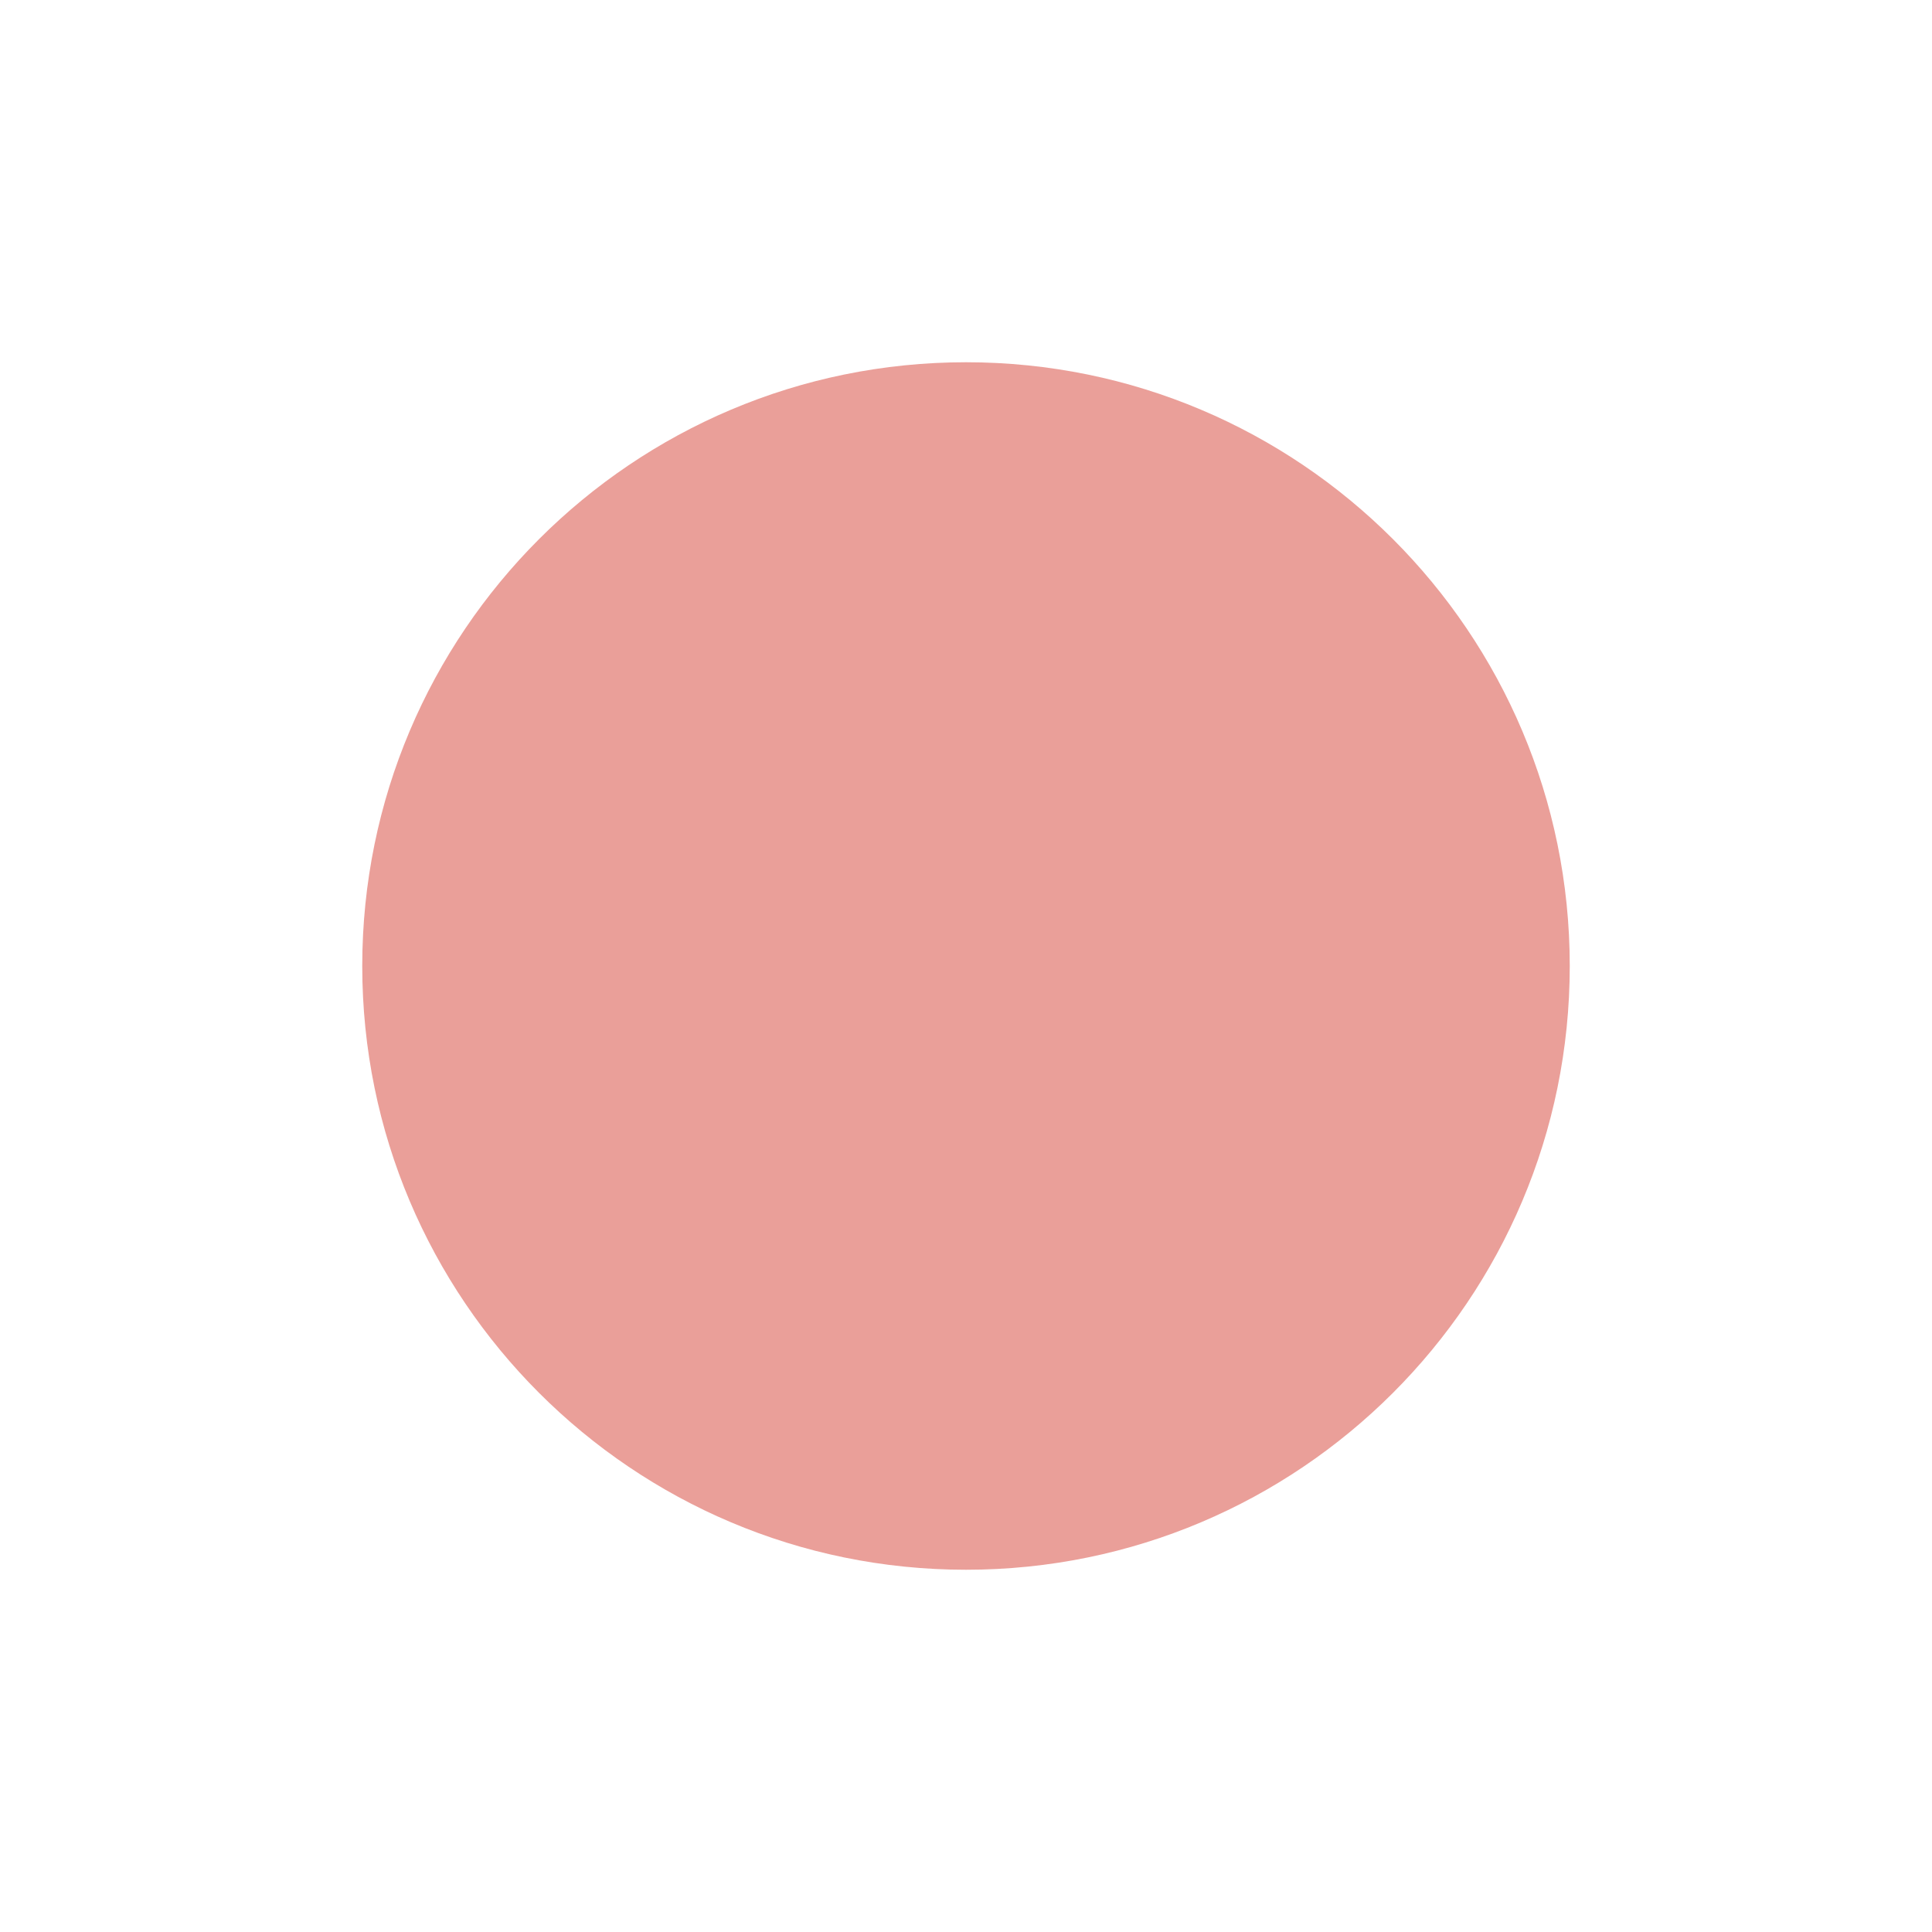
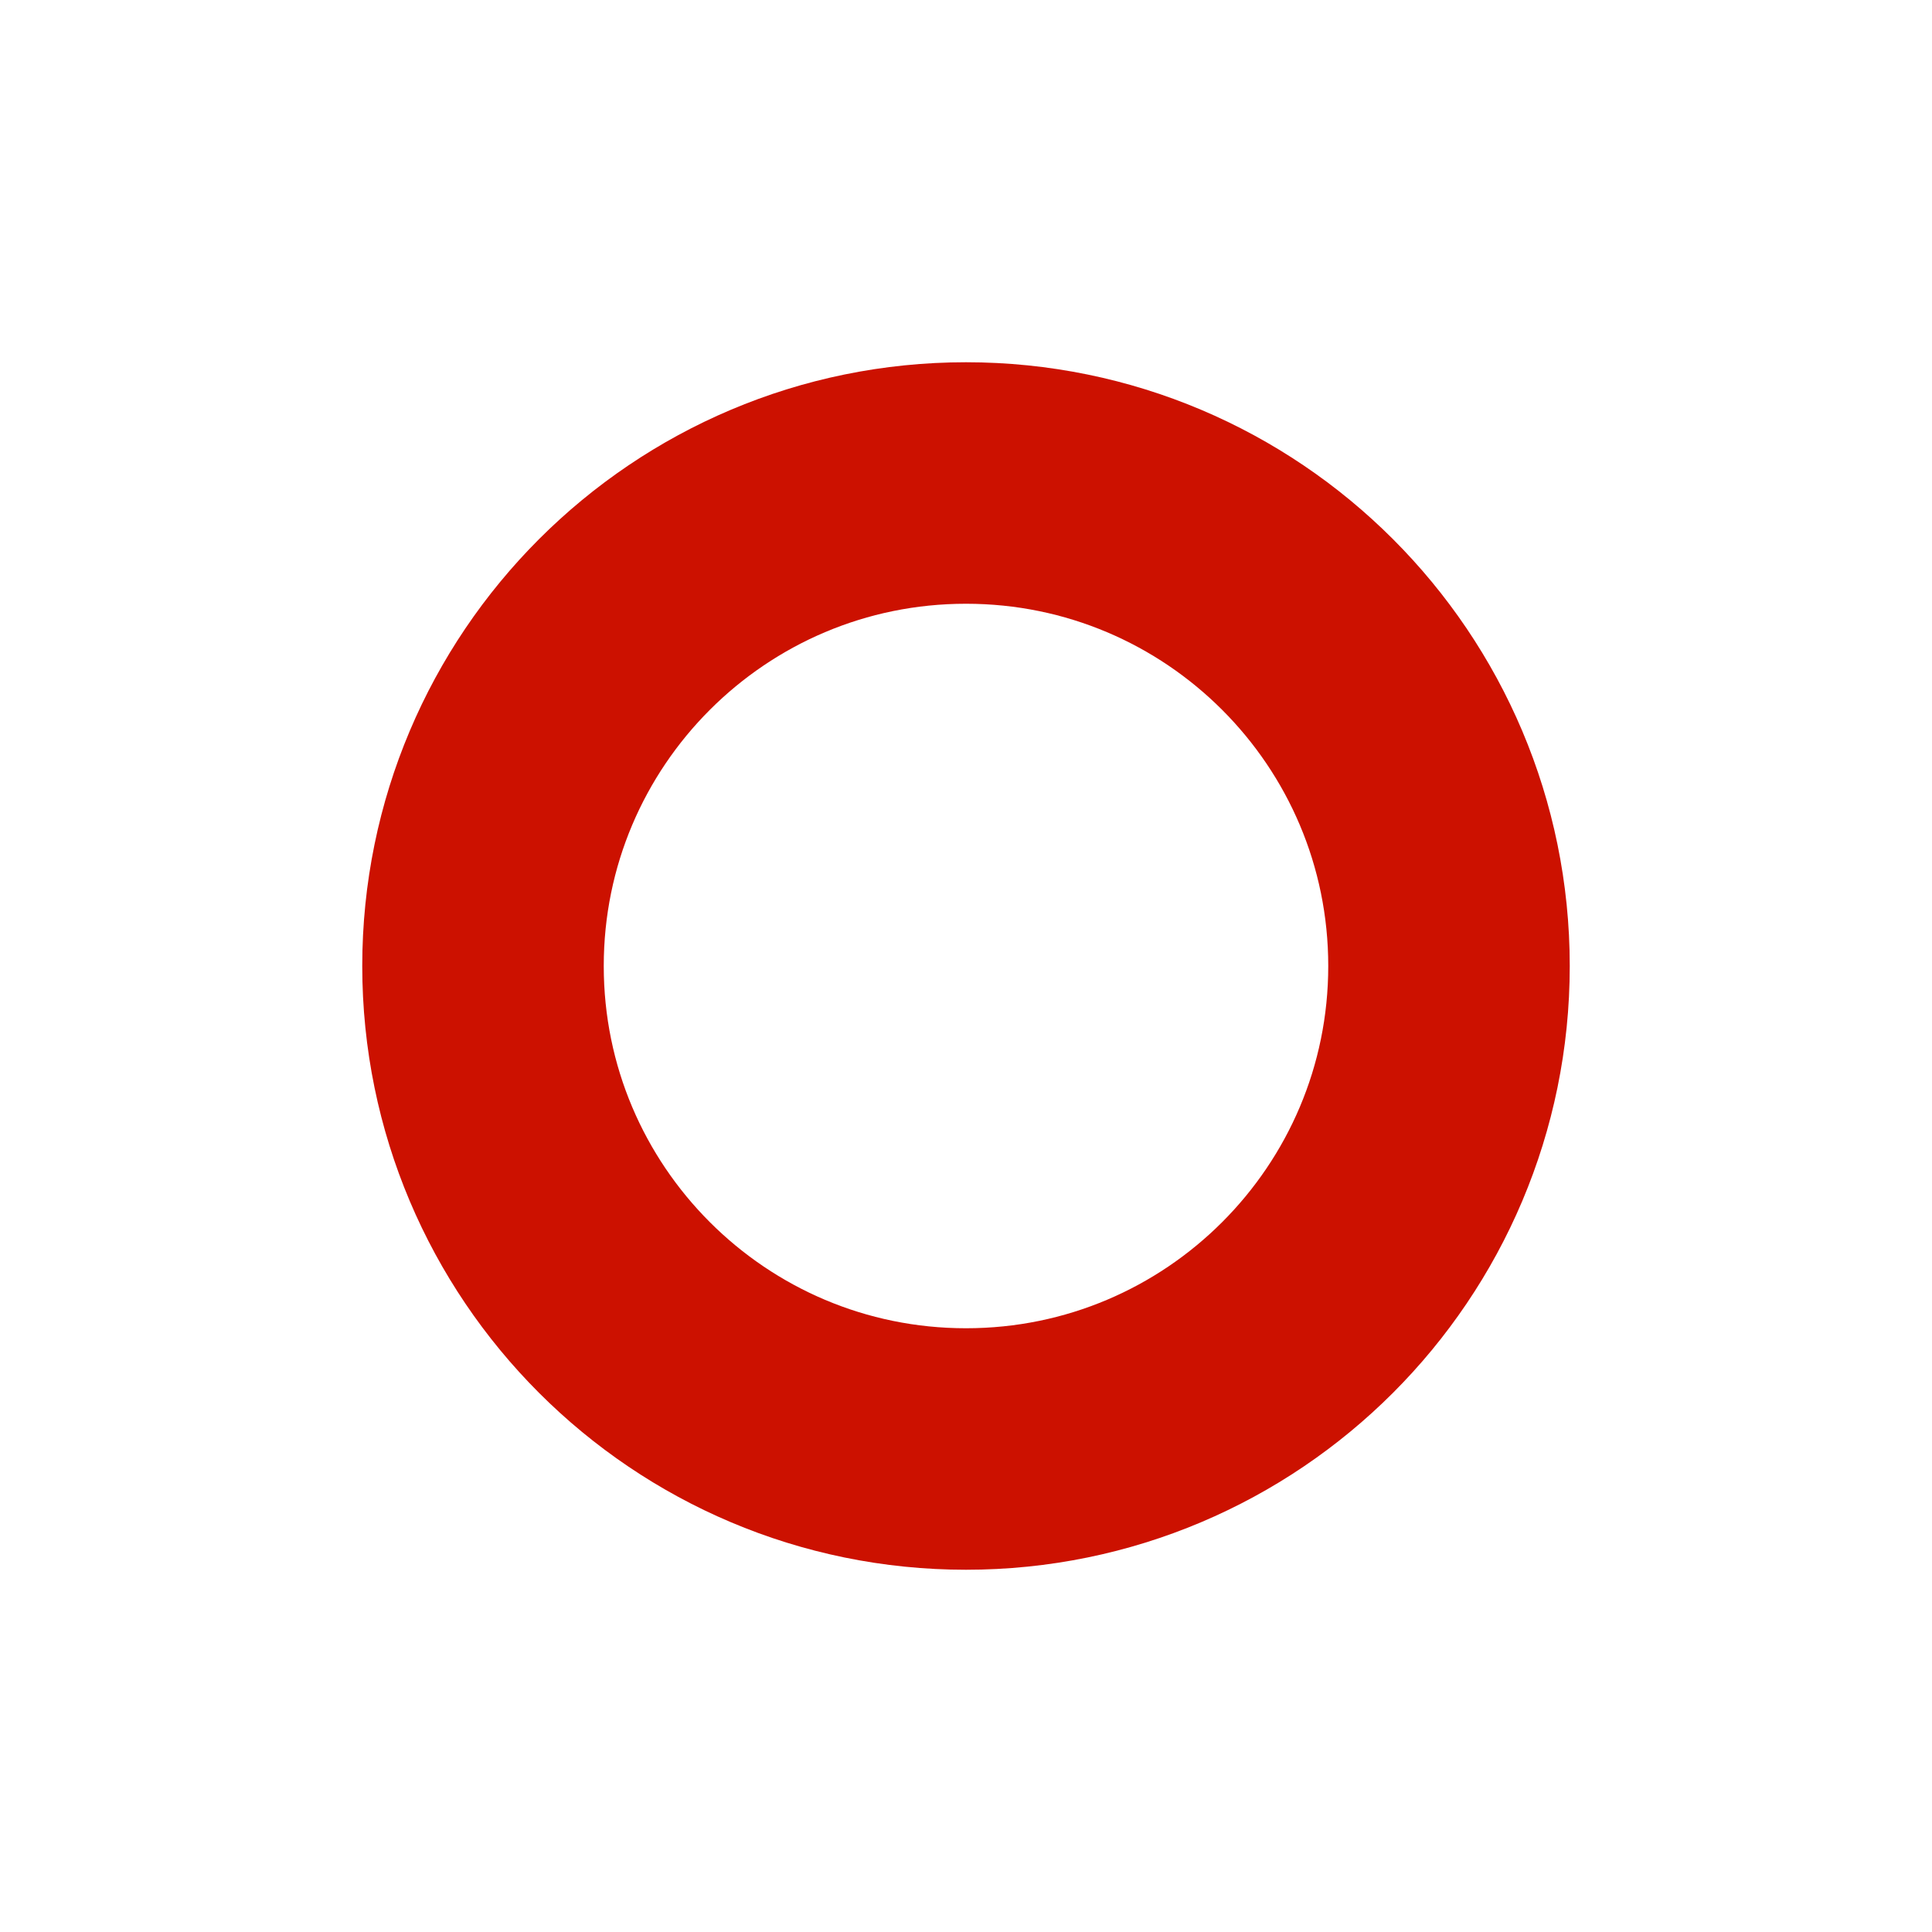
<svg xmlns="http://www.w3.org/2000/svg" width="16" height="16" viewBox="0 0 16 16">
  <g fill="none" fill-rule="evenodd">
-     <g fill="#c10" fill-opacity=".4">
-       <circle cx="8" cy="8" r="5" />
+     <g stroke="#c10" stroke-width="2">
+       <circle cx="8" cy="8" r="4" />
    </g>
  </g>
</svg>
